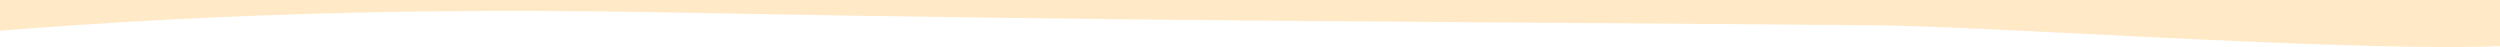
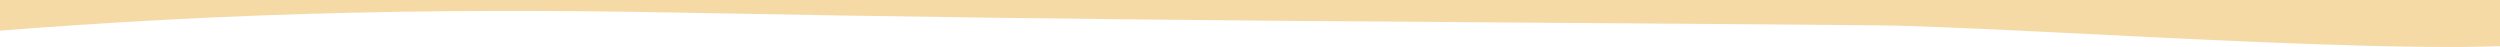
<svg xmlns="http://www.w3.org/2000/svg" xmlns:xlink="http://www.w3.org/1999/xlink" width="1756px" height="33px" viewBox="0 0 1756 33" version="1.1">
  <defs>
    <rect width="1756" height="33" id="slice_1" />
    <clipPath id="clip_1">
      <use xlink:href="#slice_1" clip-rule="evenodd" />
    </clipPath>
  </defs>
  <g id="Slice-2" clip-path="url(#clip_1)">
    <use xlink:href="#slice_1" stroke="none" fill="none" />
-     <path d="M1884.54 66.758C1884.54 66.758 1901.72 32.138 1884.54 32.546C1881.03 32.624 1877.53 32.782 1874.03 32.876C1869.12 29.815 1862.67 30.145 1857.65 33.362C1799.36 34.994 1741.08 37.223 1682.8 39.231C1639.82 40.722 1606.95 42.276 1565.96 21.184C1545.66 10.716 1471.17 6.884 1448.1 6.884C1297.76 6.884 1230.02 5.157 1095.26 12.443C1085.2 12.986 1080.24 28.34 1086.7 37.27C971.66 39.671 856.603 40.785 741.559 43.798C740.385 41.821 738.674 40.393 736.401 40.44C645.642 42.056 554.564 57.86 464.147 69.3C473.545 52.728 472.402 51.41 479.295 32.546C482.595 23.506 462.955 20.901 454.192 21.184C308.739 26.08 194.736 3.686 49.271 0.013C36.817 -0.301 31.383 21.121 43.604 22.173C48.823 22.628 54.054 22.957 59.285 23.381C57.306 124.917 53.726 226.338 49.02 327.676C43.583 444.727 36.642 561.666 28.926 678.542C21.947 783.987 12.402 888.977 4.018 994.234C-2.863 1080.55 -3.45 1161.07 23.12 1241.86C24.893 1247.21 33.828 1258.8 38.179 1258.42C221.812 1242.28 379.63 1238.33 562 1241.86C877.278 1247.97 1077.47 1247.97 1402.21 1250.78C1507.1 1251.68 1855.63 1278.82 1893.59 1258.42C1918.33 1245.14 1912.92 1064.92 1917.41 994.061C1937.14 684.128 1915.8 373.992 1883.29 66.79L1884.54 66.758Z" transform="matrix(1 -1.7484555E-07 1.7484555E-07 1 -85 -1232.999)" id="Bg" fill="#ffe9c6" fill-rule="evenodd" stroke="none" />
+     <path d="M1884.54 66.758C1884.54 66.758 1901.72 32.138 1884.54 32.546C1881.03 32.624 1877.53 32.782 1874.03 32.876C1869.12 29.815 1862.67 30.145 1857.65 33.362C1799.36 34.994 1741.08 37.223 1682.8 39.231C1639.82 40.722 1606.95 42.276 1565.96 21.184C1545.66 10.716 1471.17 6.884 1448.1 6.884C1297.76 6.884 1230.02 5.157 1095.26 12.443C1085.2 12.986 1080.24 28.34 1086.7 37.27C971.66 39.671 856.603 40.785 741.559 43.798C740.385 41.821 738.674 40.393 736.401 40.44C645.642 42.056 554.564 57.86 464.147 69.3C473.545 52.728 472.402 51.41 479.295 32.546C482.595 23.506 462.955 20.901 454.192 21.184C308.739 26.08 194.736 3.686 49.271 0.013C36.817 -0.301 31.383 21.121 43.604 22.173C48.823 22.628 54.054 22.957 59.285 23.381C57.306 124.917 53.726 226.338 49.02 327.676C43.583 444.727 36.642 561.666 28.926 678.542C21.947 783.987 12.402 888.977 4.018 994.234C-2.863 1080.55 -3.45 1161.07 23.12 1241.86C24.893 1247.21 33.828 1258.8 38.179 1258.42C221.812 1242.28 379.63 1238.33 562 1241.86C877.278 1247.97 1077.47 1247.97 1402.21 1250.78C1507.1 1251.68 1855.63 1278.82 1893.59 1258.42C1918.33 1245.14 1912.92 1064.92 1917.41 994.061C1937.14 684.128 1915.8 373.992 1883.29 66.79L1884.54 66.758Z" transform="matrix(1 -1.7484555E-07 1.7484555E-07 1 -85 -1232.999)" id="Bg" fill="#f5daa6" fill-rule="evenodd" stroke="none" />
  </g>
</svg>
